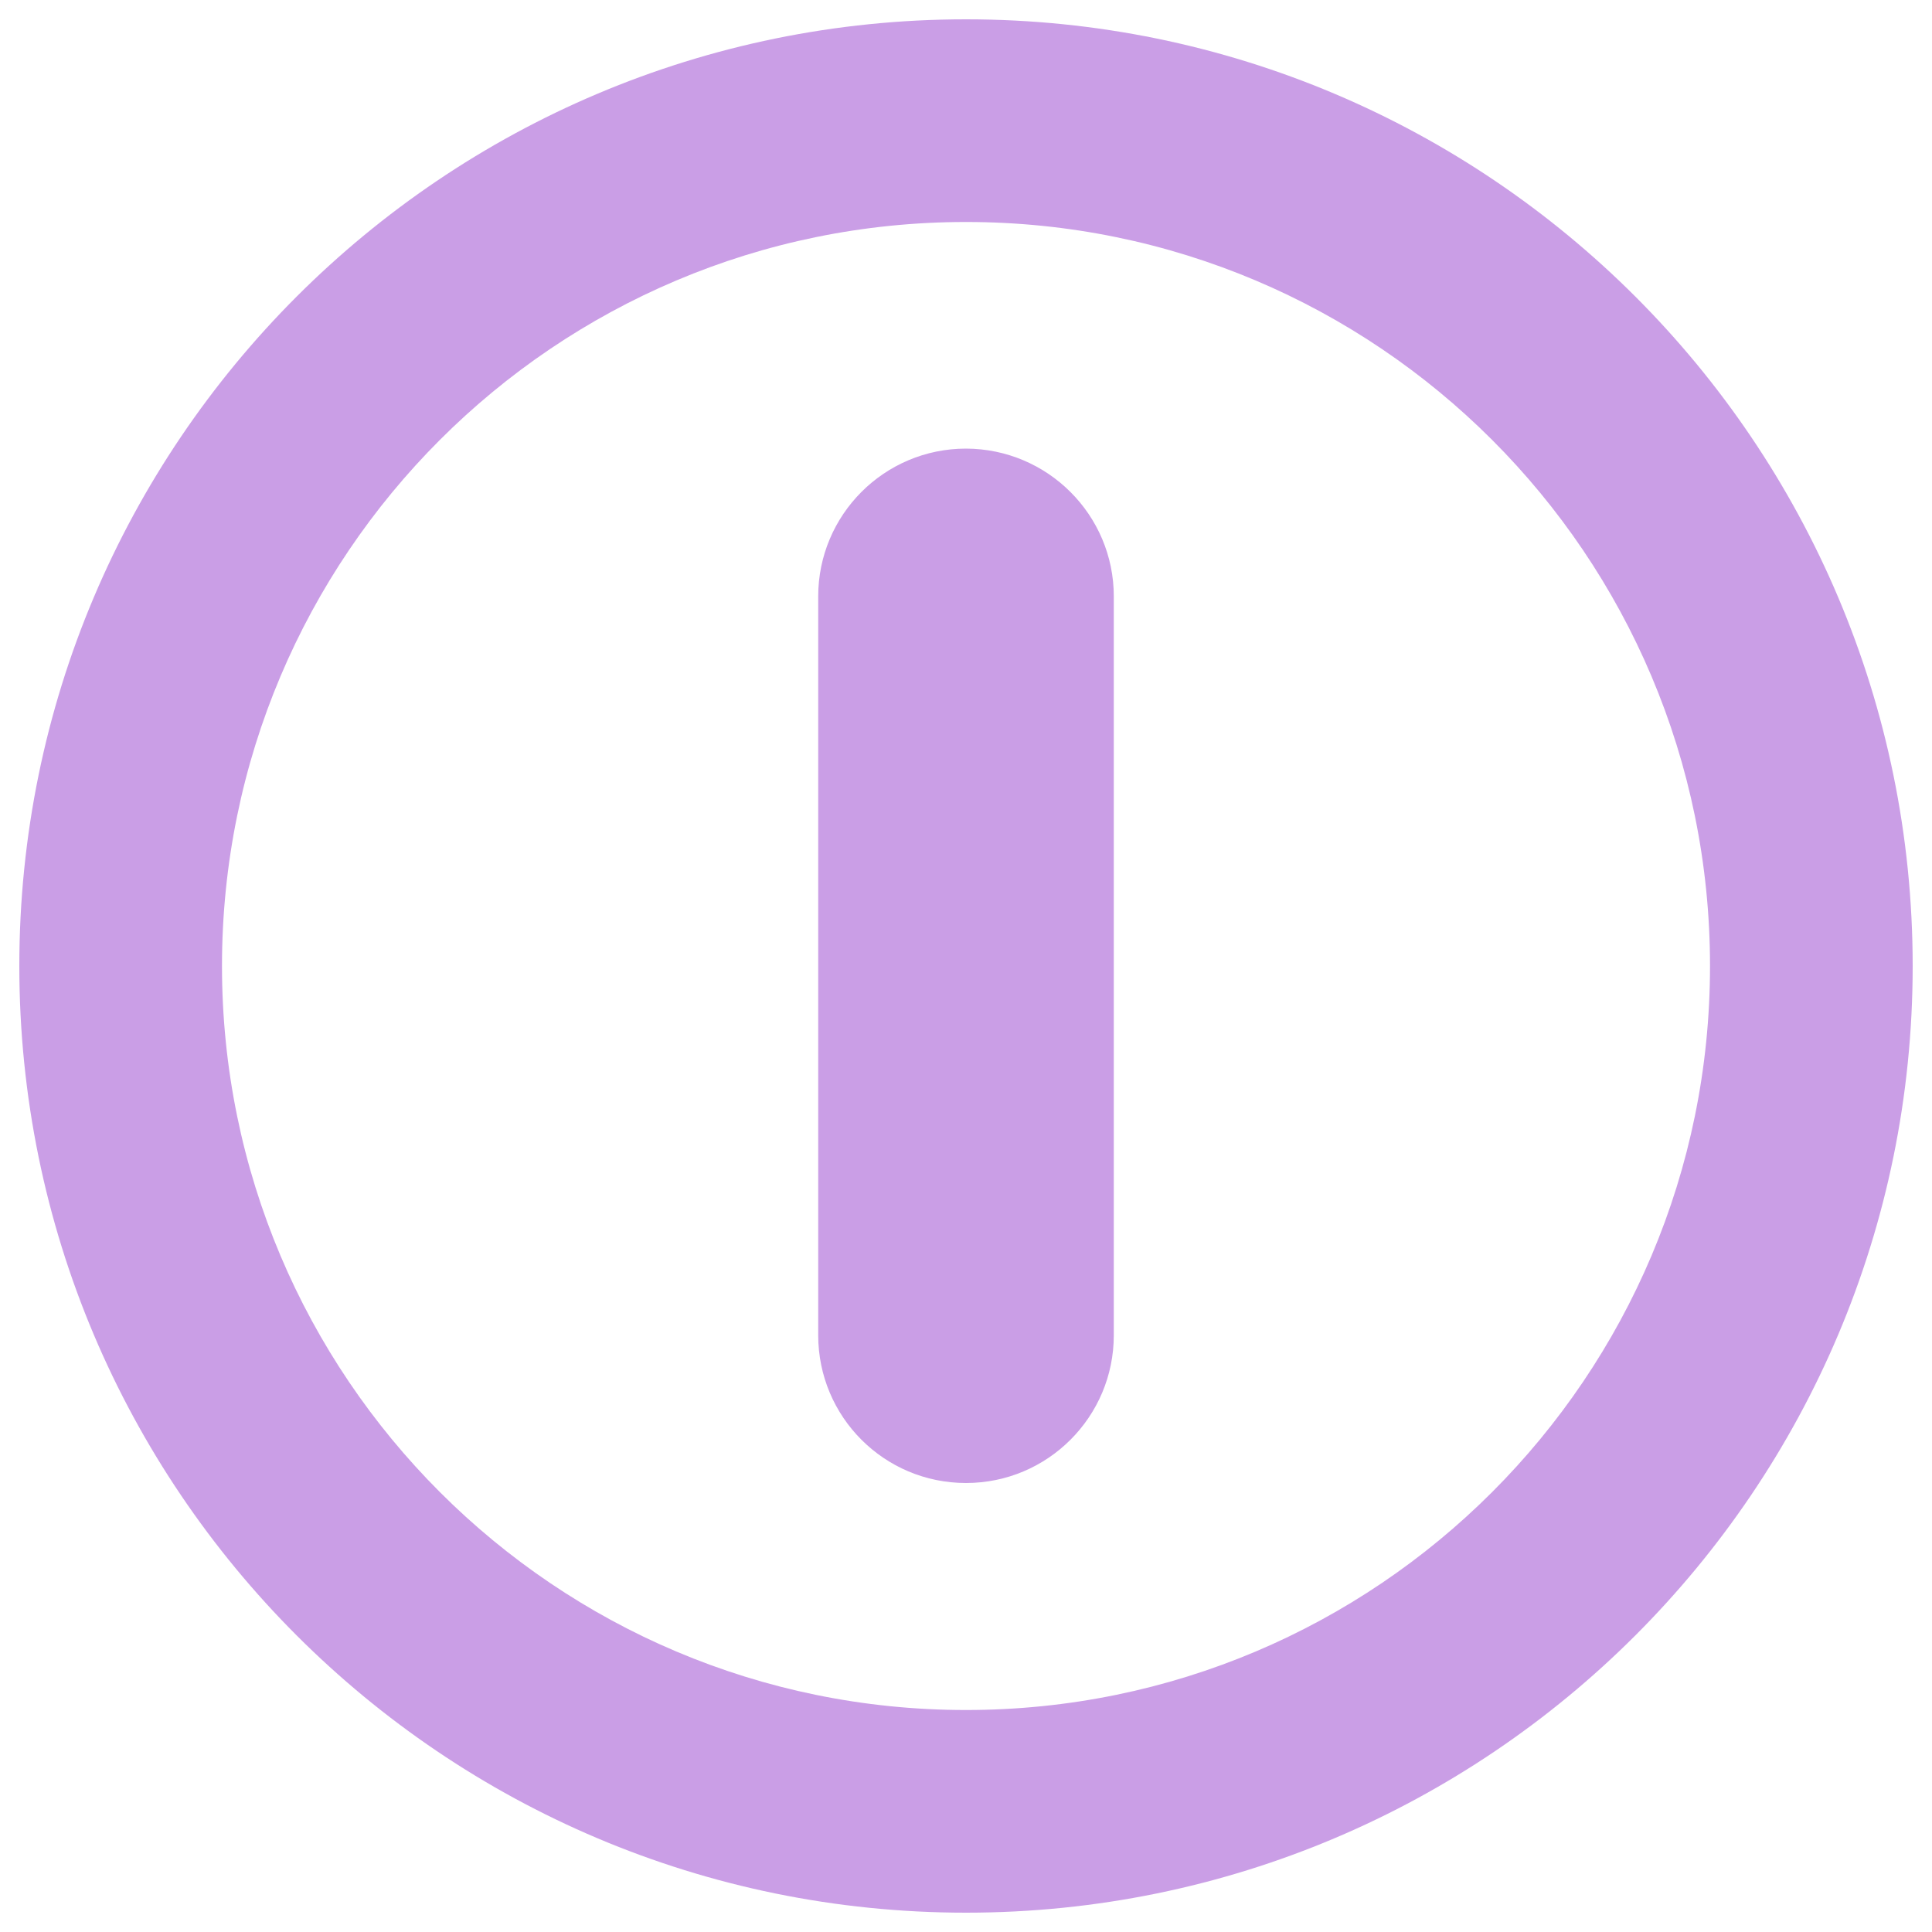
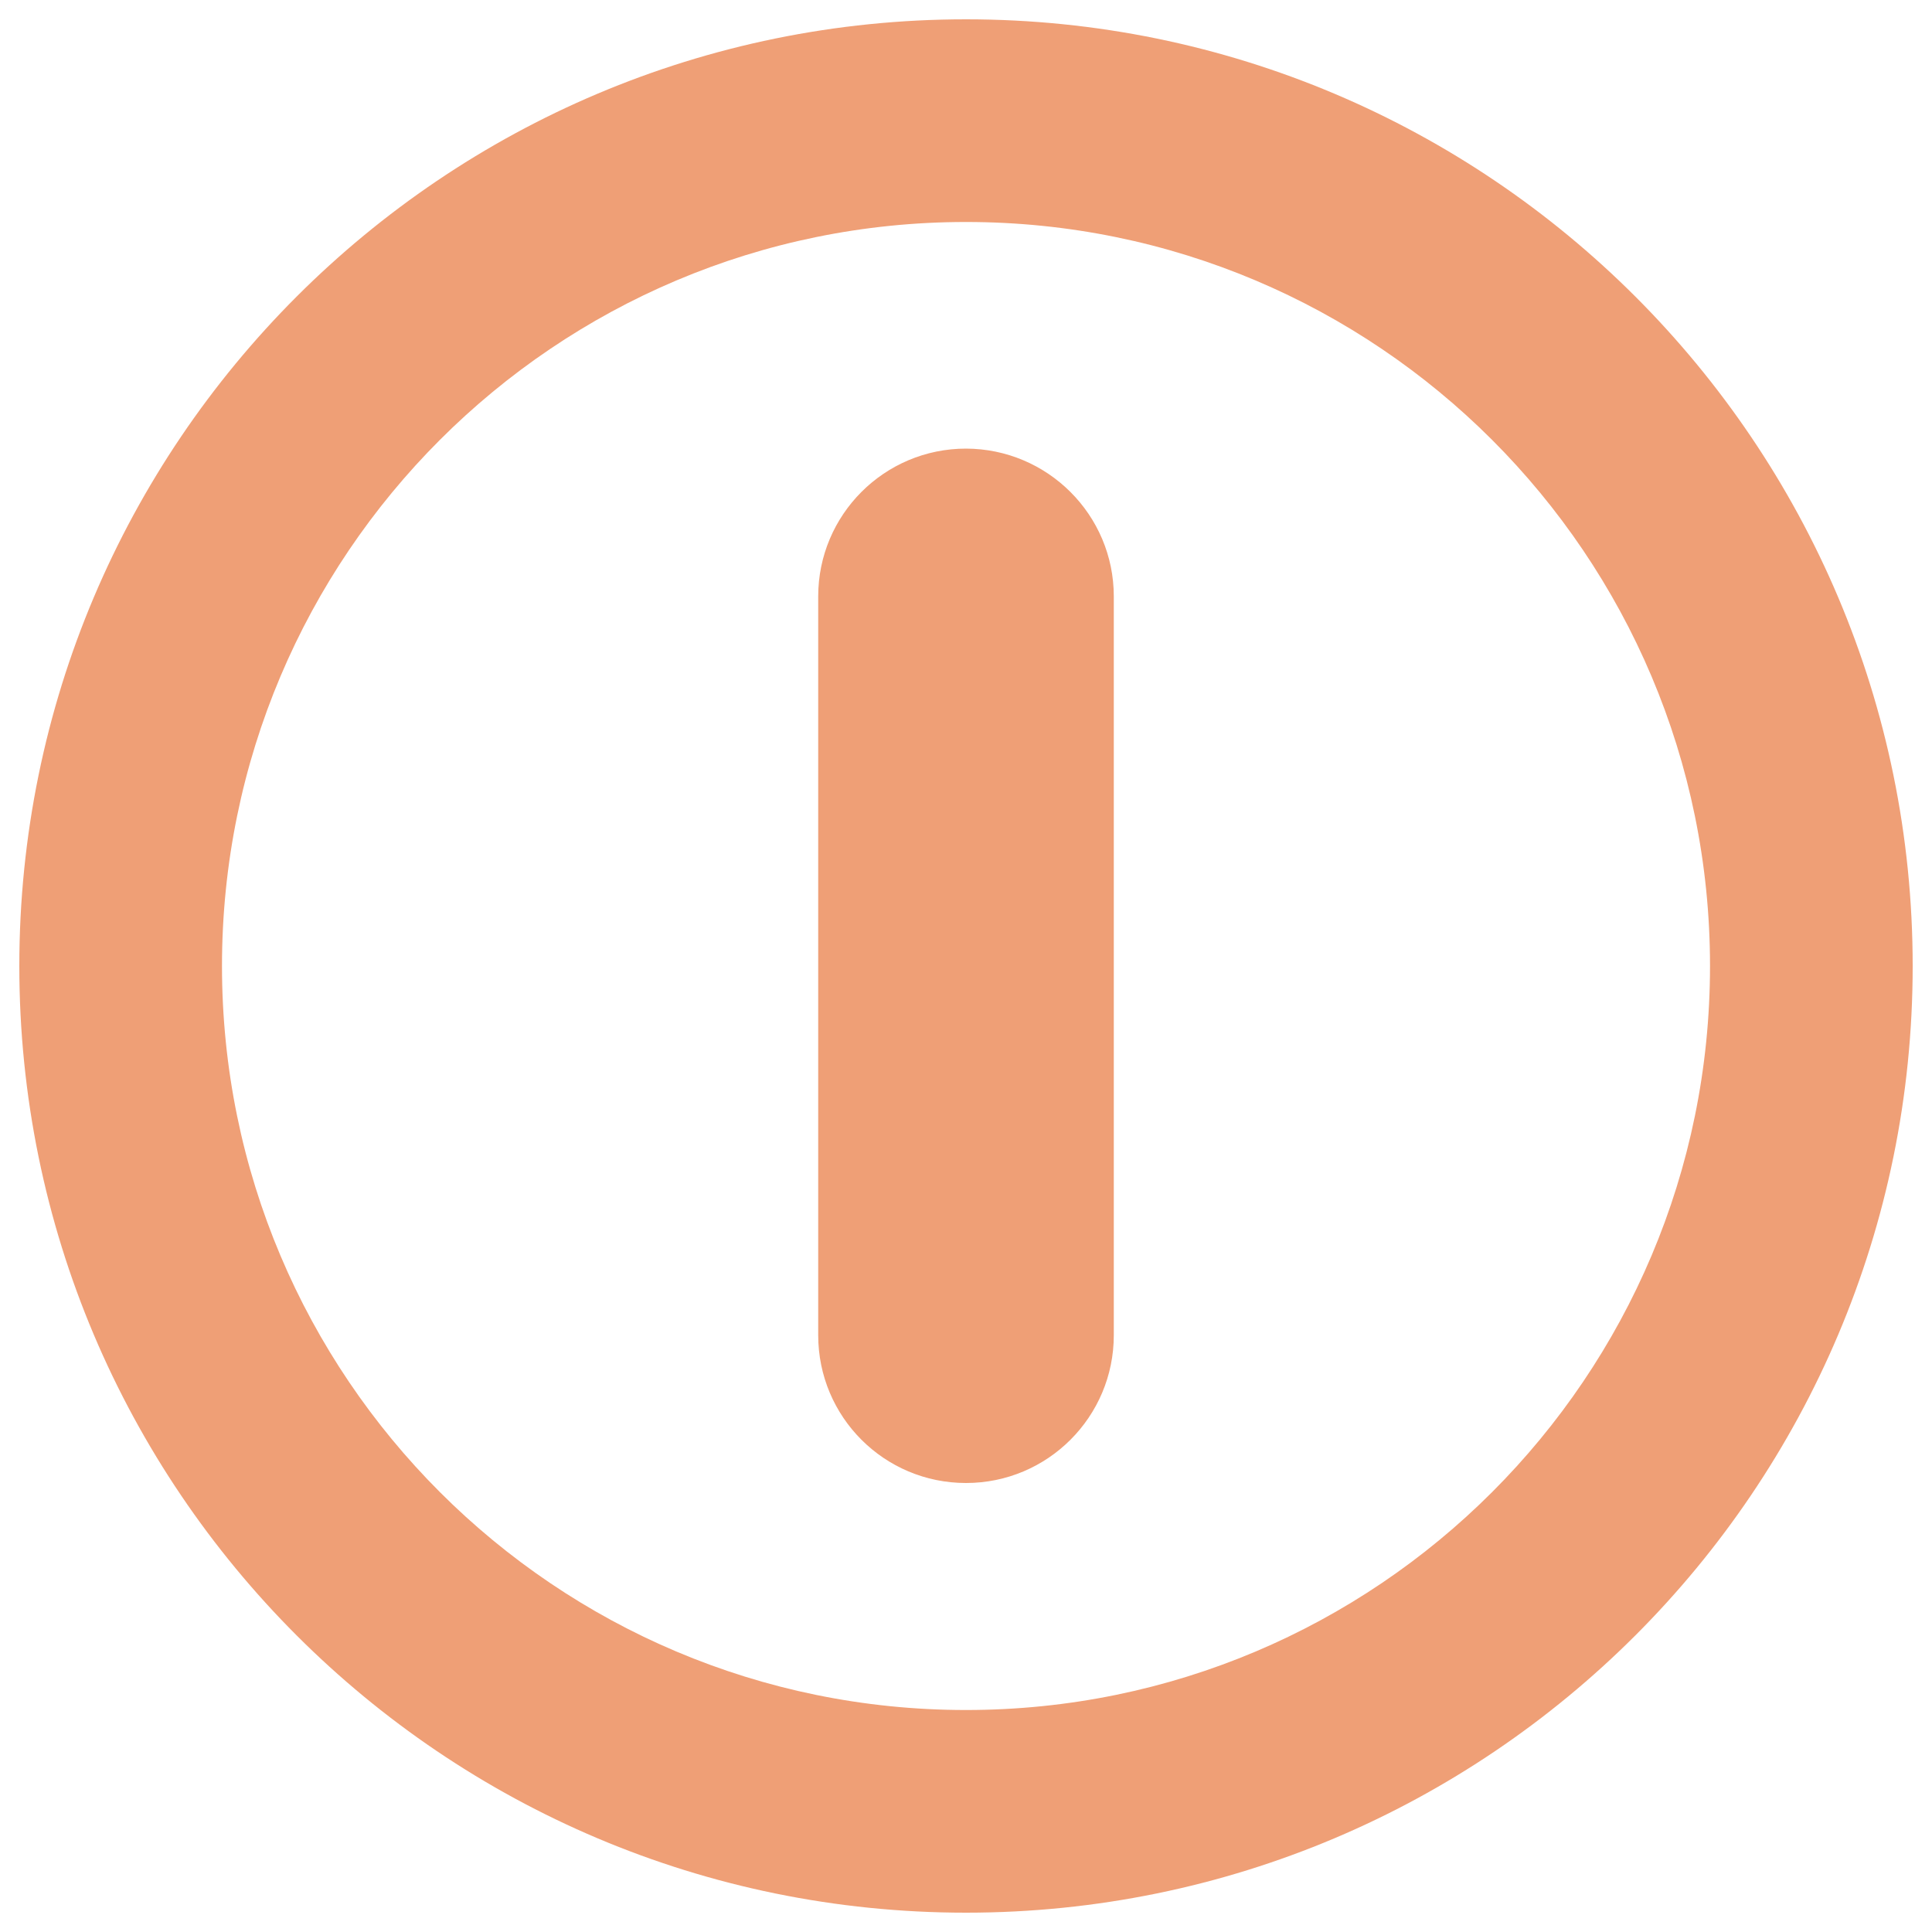
- <svg xmlns="http://www.w3.org/2000/svg" fill="#ca9ee6" version="1.1" x="0px" y="0px" viewBox="0 0 1000 1000" enable-background="new 0 0 1000 1000" xml:space="preserve">
+ <svg xmlns="http://www.w3.org/2000/svg" fill="#ef9f76" version="1.1" x="0px" y="0px" viewBox="0 0 1000 1000" enable-background="new 0 0 1000 1000" xml:space="preserve">
  <g>
    <g>
      <path d="M500,10C229.4,10,10,229.4,10,500s219.4,490,490,490s490-219.4,490-490S770.6,10,500,10z M500,885.1c-212.7,0-385.1-172.4-385.1-385.1S287.3,114.9,500,114.9S885.1,287.3,885.1,500S712.7,885.1,500,885.1z M576.5,308.7v382.4c0,42.2-34.2,76.5-76.5,76.5c-42.3,0-76.5-34.2-76.5-76.5V308.7c0-42.2,34.2-76.5,76.5-76.5C542.2,232.3,576.5,266.5,576.5,308.7z" />
    </g>
    <g />
    <g />
    <g />
    <g />
    <g />
    <g />
    <g />
    <g />
    <g />
    <g />
    <g />
    <g />
    <g />
    <g />
    <g />
  </g>
</svg>
